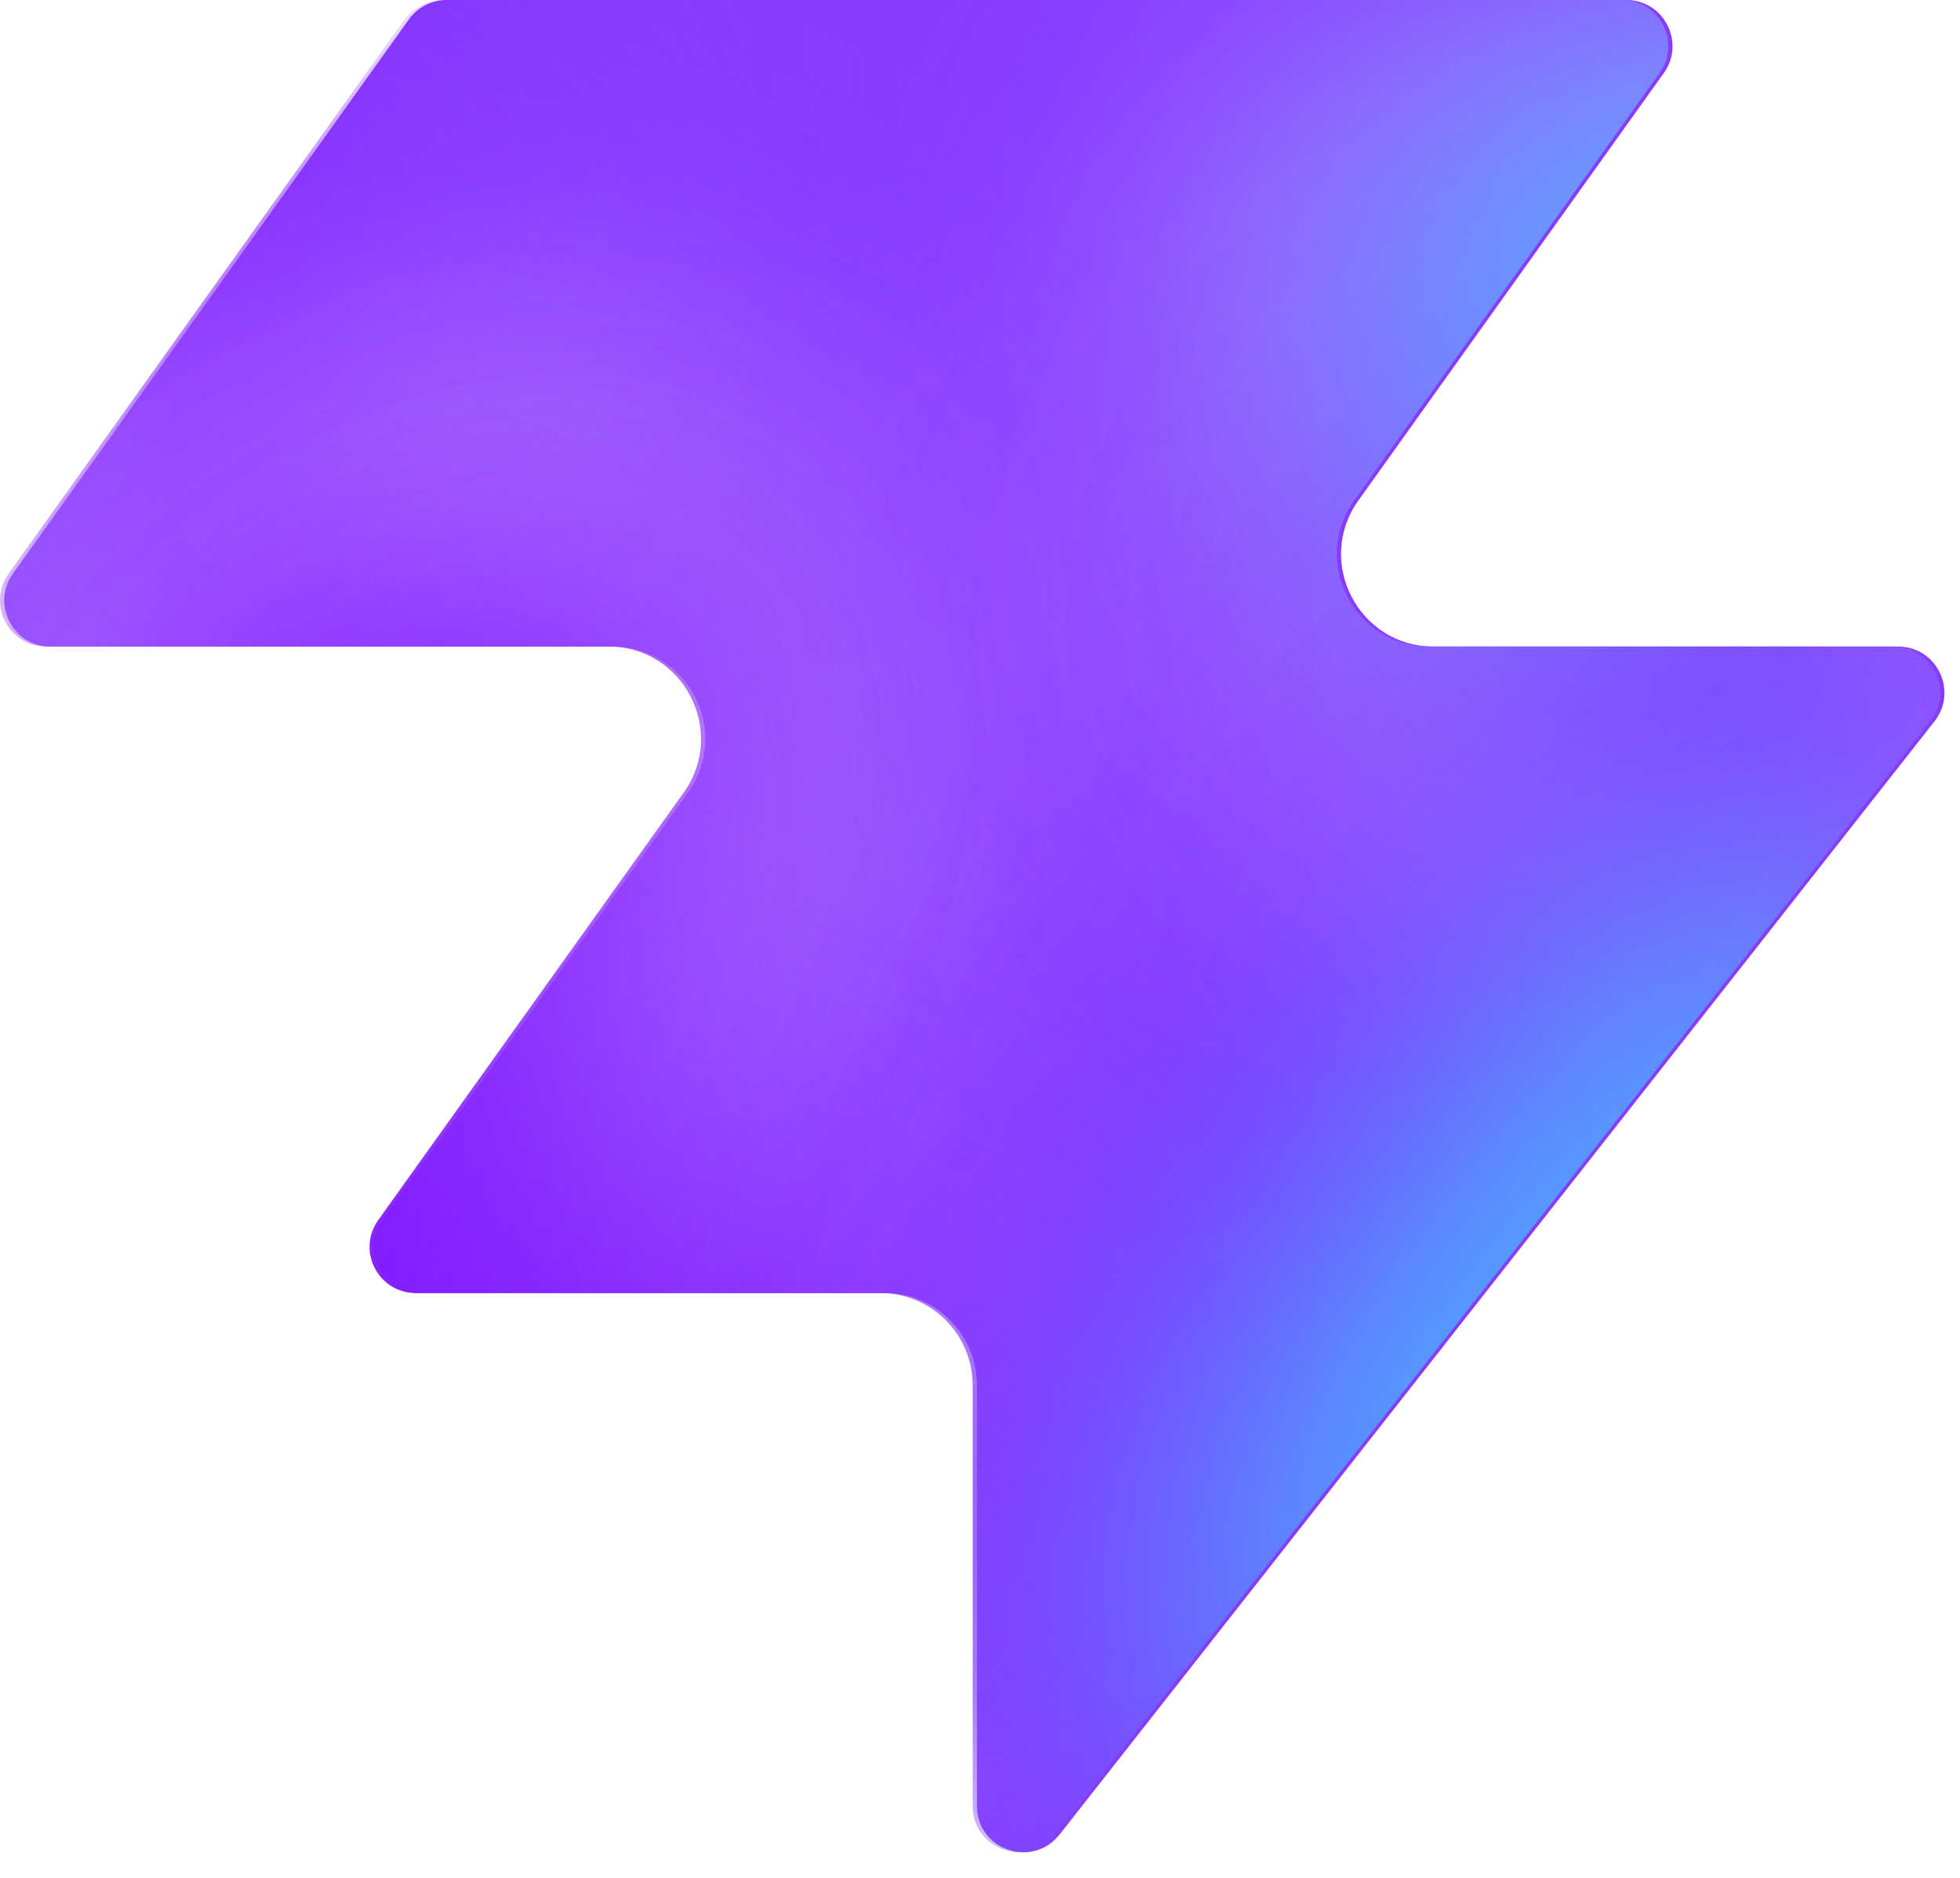
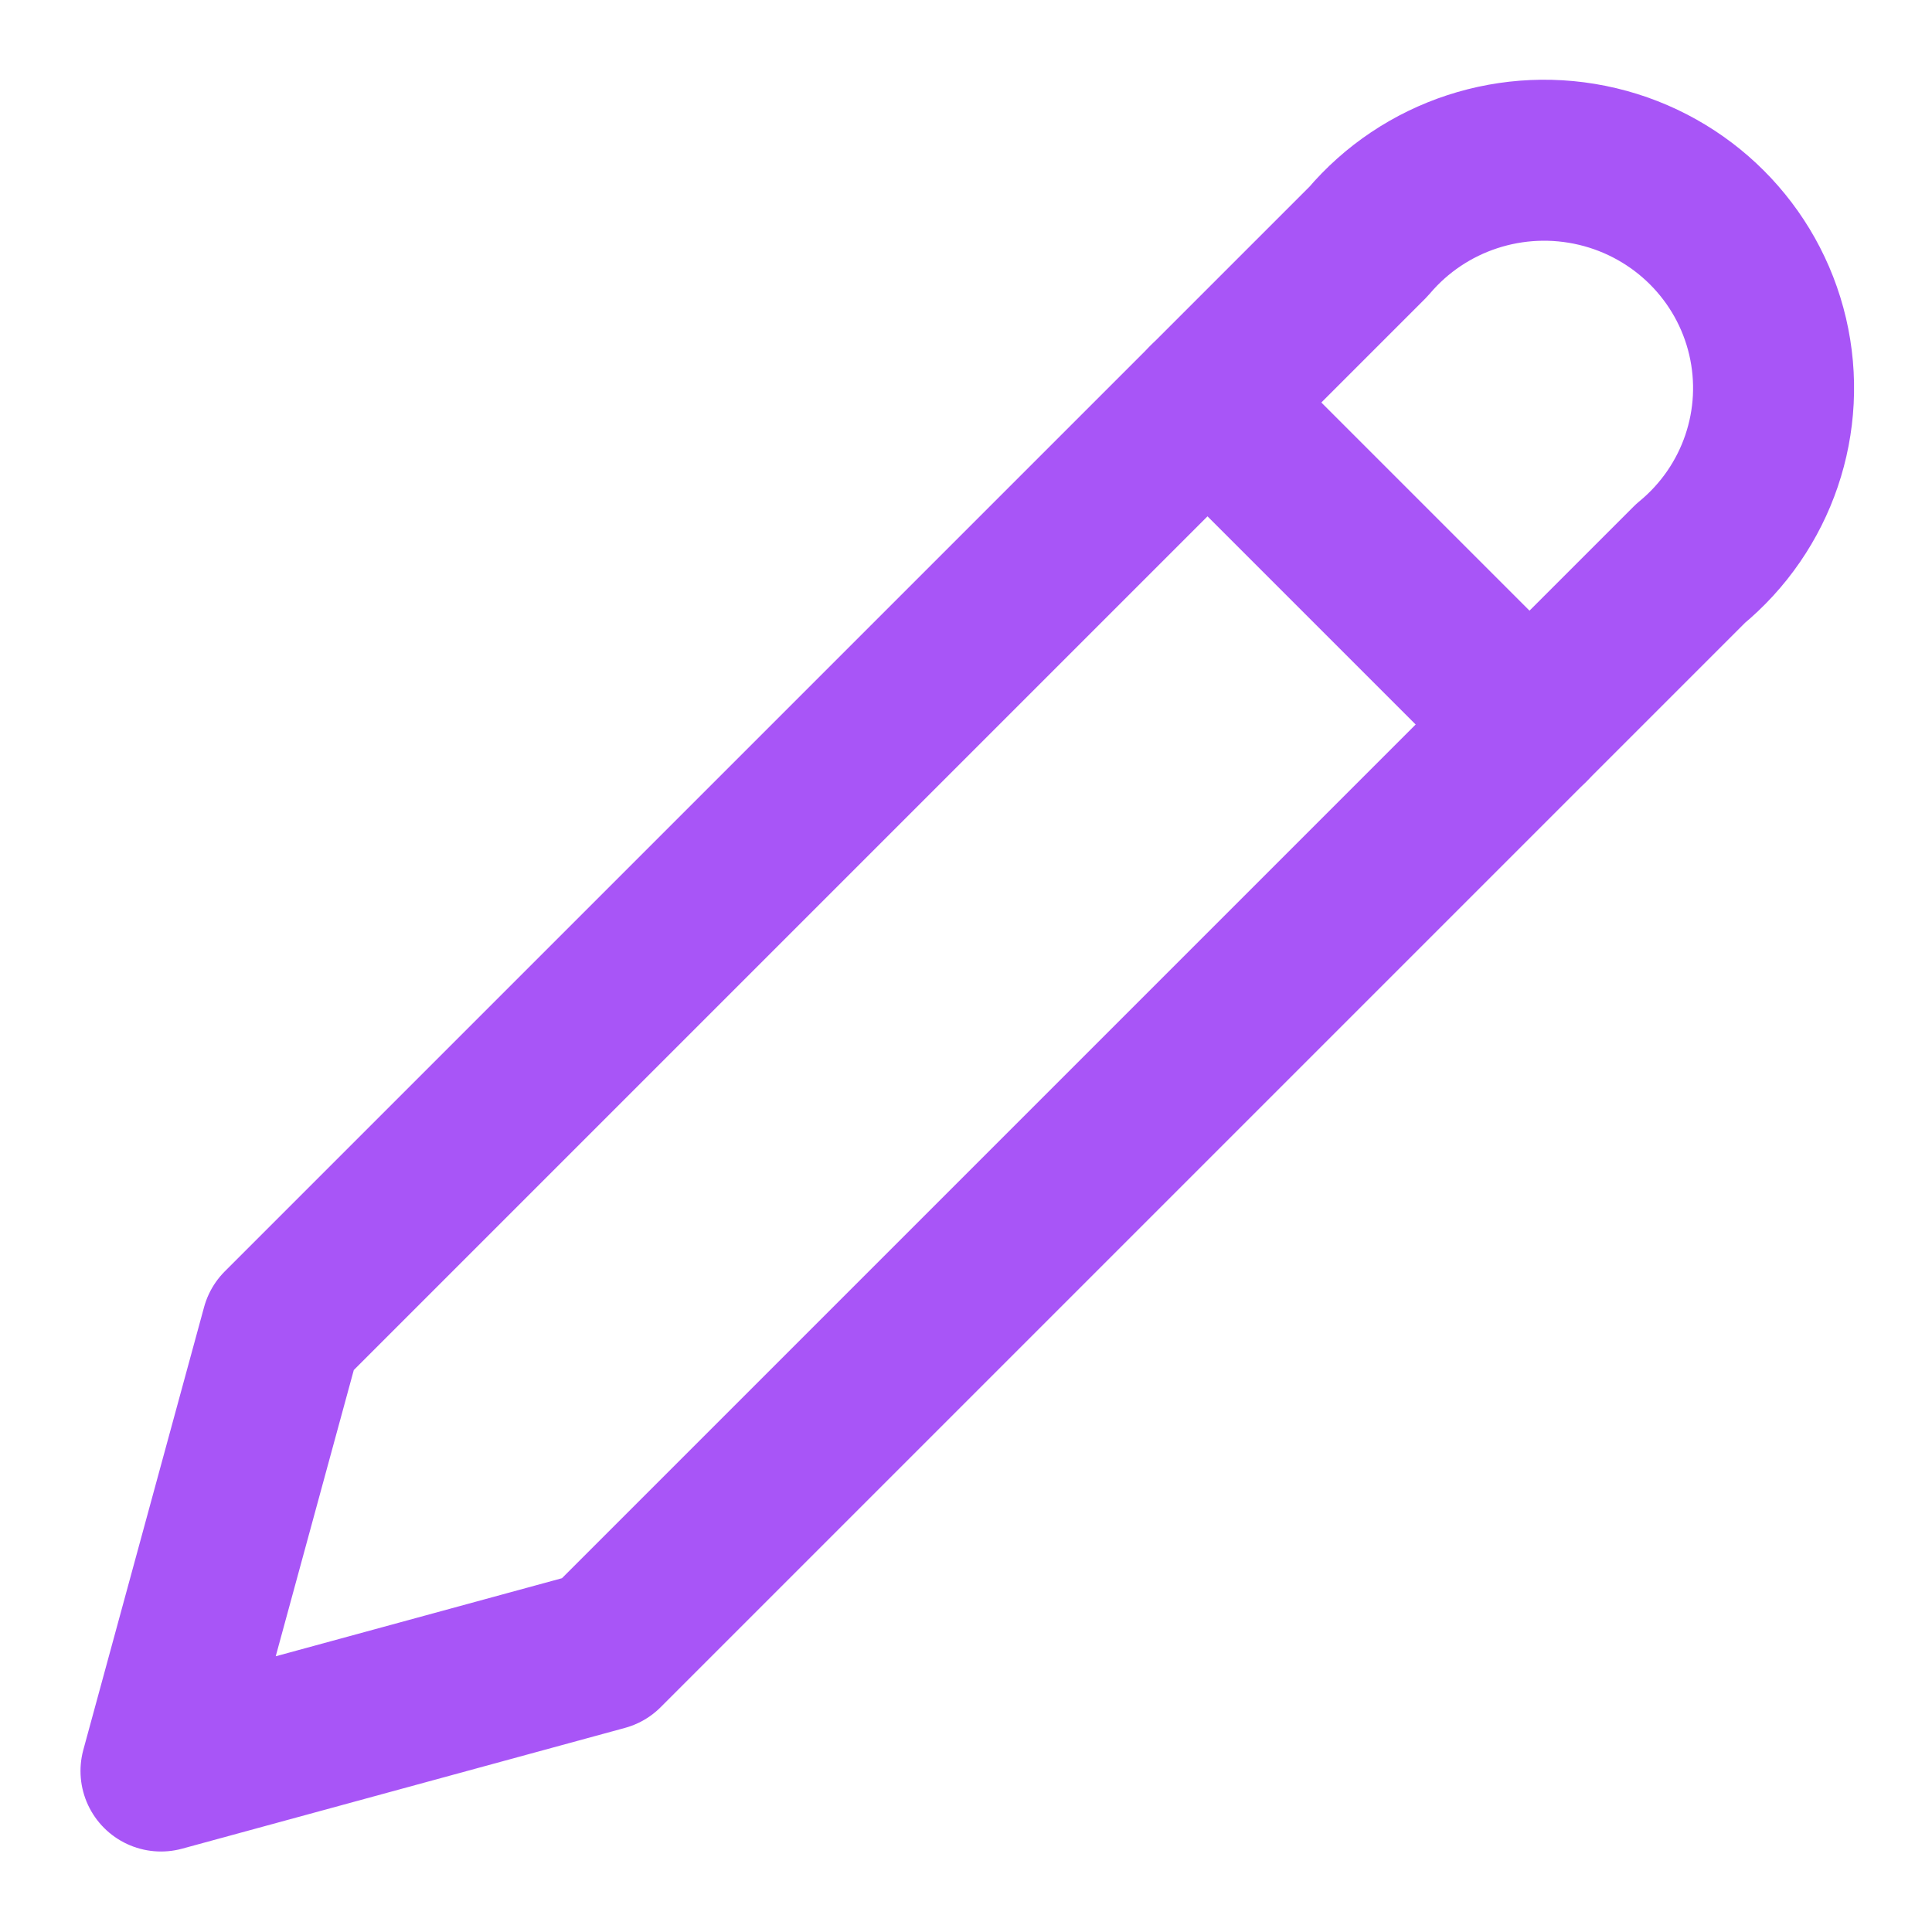
- <svg xmlns="http://www.w3.org/2000/svg" width="48" height="46" fill="none" viewBox="0 0 48 46">
-   <path fill="#863bff" d="M25.946 44.938c-.664.845-2.021.375-2.021-.698V33.937a2.26 2.26 0 0 0-2.262-2.262H10.287c-.92 0-1.456-1.04-.92-1.788l7.48-10.471c1.07-1.497 0-3.578-1.842-3.578H1.237c-.92 0-1.456-1.04-.92-1.788L10.013.474c.214-.297.556-.474.92-.474h28.894c.92 0 1.456 1.04.92 1.788l-7.48 10.471c-1.07 1.498 0 3.579 1.842 3.579h11.377c.943 0 1.473 1.088.89 1.83L25.947 44.94z" style="fill:#863bff;fill:color(display-p3 .525 .23 1);fill-opacity:1" />
-   <mask id="a" width="48" height="46" x="0" y="0" maskUnits="userSpaceOnUse" style="mask-type:alpha">
-     <path fill="#000" d="M25.842 44.938c-.664.844-2.021.375-2.021-.698V33.937a2.26 2.26 0 0 0-2.262-2.262H10.183c-.92 0-1.456-1.04-.92-1.788l7.48-10.471c1.07-1.498 0-3.579-1.842-3.579H1.133c-.92 0-1.456-1.04-.92-1.787L9.91.473c.214-.297.556-.474.92-.474h28.894c.92 0 1.456 1.04.92 1.788l-7.48 10.471c-1.07 1.498 0 3.578 1.842 3.578h11.377c.943 0 1.473 1.088.89 1.832L25.843 44.94z" style="fill:#000;fill-opacity:1" />
-   </mask>
-   <g mask="url(#a)">
-     <g filter="url(#b)">
-       <ellipse cx="5.508" cy="14.704" fill="#ede6ff" rx="5.508" ry="14.704" style="fill:#ede6ff;fill:color(display-p3 .927 .903 1);fill-opacity:1" transform="matrix(.00324 1 1 -.00324 -4.47 31.516)" />
-     </g>
-     <g filter="url(#c)">
-       <ellipse cx="10.399" cy="29.851" fill="#ede6ff" rx="10.399" ry="29.851" style="fill:#ede6ff;fill:color(display-p3 .927 .903 1);fill-opacity:1" transform="matrix(.00324 1 1 -.00324 -39.328 7.883)" />
-     </g>
-     <g filter="url(#d)">
-       <ellipse cx="5.508" cy="30.487" fill="#7e14ff" rx="5.508" ry="30.487" style="fill:#7e14ff;fill:color(display-p3 .492 .077 1);fill-opacity:1" transform="rotate(89.814 -25.913 -14.639)scale(1 -1)" />
-     </g>
-     <g filter="url(#e)">
-       <ellipse cx="5.508" cy="30.599" fill="#7e14ff" rx="5.508" ry="30.599" style="fill:#7e14ff;fill:color(display-p3 .492 .077 1);fill-opacity:1" transform="rotate(89.814 -32.644 -3.334)scale(1 -1)" />
-     </g>
-     <g filter="url(#f)">
-       <ellipse cx="5.508" cy="30.599" fill="#7e14ff" rx="5.508" ry="30.599" style="fill:#7e14ff;fill:color(display-p3 .492 .077 1);fill-opacity:1" transform="matrix(.00324 1 1 -.00324 -34.34 30.47)" />
-     </g>
-     <g filter="url(#g)">
-       <ellipse cx="14.072" cy="22.078" fill="#ede6ff" rx="14.072" ry="22.078" style="fill:#ede6ff;fill:color(display-p3 .927 .903 1);fill-opacity:1" transform="rotate(93.35 24.506 48.493)scale(-1 1)" />
-     </g>
-     <g filter="url(#h)">
-       <ellipse cx="3.47" cy="21.501" fill="#7e14ff" rx="3.47" ry="21.501" style="fill:#7e14ff;fill:color(display-p3 .492 .077 1);fill-opacity:1" transform="rotate(89.009 28.708 47.59)scale(-1 1)" />
-     </g>
-     <g filter="url(#i)">
-       <ellipse cx="3.47" cy="21.501" fill="#7e14ff" rx="3.47" ry="21.501" style="fill:#7e14ff;fill:color(display-p3 .492 .077 1);fill-opacity:1" transform="rotate(89.009 28.708 47.59)scale(-1 1)" />
-     </g>
-     <g filter="url(#j)">
-       <ellipse cx=".387" cy="8.972" fill="#7e14ff" rx="4.407" ry="29.108" style="fill:#7e14ff;fill:color(display-p3 .492 .077 1);fill-opacity:1" transform="rotate(39.51 .387 8.972)" />
-     </g>
-     <g filter="url(#k)">
-       <ellipse cx="47.523" cy="-6.092" fill="#7e14ff" rx="4.407" ry="29.108" style="fill:#7e14ff;fill:color(display-p3 .492 .077 1);fill-opacity:1" transform="rotate(37.892 47.523 -6.092)" />
-     </g>
-     <g filter="url(#l)">
-       <ellipse cx="41.412" cy="6.333" fill="#47bfff" rx="5.971" ry="9.665" style="fill:#47bfff;fill:color(display-p3 .28 .748 1);fill-opacity:1" transform="rotate(37.892 41.412 6.333)" />
-     </g>
-     <g filter="url(#m)">
-       <ellipse cx="-1.879" cy="38.332" fill="#7e14ff" rx="4.407" ry="29.108" style="fill:#7e14ff;fill:color(display-p3 .492 .077 1);fill-opacity:1" transform="rotate(37.892 -1.88 38.332)" />
-     </g>
-     <g filter="url(#n)">
-       <ellipse cx="-1.879" cy="38.332" fill="#7e14ff" rx="4.407" ry="29.108" style="fill:#7e14ff;fill:color(display-p3 .492 .077 1);fill-opacity:1" transform="rotate(37.892 -1.88 38.332)" />
-     </g>
-     <g filter="url(#o)">
-       <ellipse cx="35.651" cy="29.907" fill="#7e14ff" rx="4.407" ry="29.108" style="fill:#7e14ff;fill:color(display-p3 .492 .077 1);fill-opacity:1" transform="rotate(37.892 35.651 29.907)" />
-     </g>
-     <g filter="url(#p)">
-       <ellipse cx="38.418" cy="32.4" fill="#47bfff" rx="5.971" ry="15.297" style="fill:#47bfff;fill:color(display-p3 .28 .748 1);fill-opacity:1" transform="rotate(37.892 38.418 32.4)" />
-     </g>
-   </g>
-   <defs>
-     <filter id="b" width="60.045" height="41.654" x="-19.77" y="16.149" color-interpolation-filters="sRGB" filterUnits="userSpaceOnUse">
-       <feFlood flood-opacity="0" result="BackgroundImageFix" />
-       <feBlend in="SourceGraphic" in2="BackgroundImageFix" result="shape" />
-       <feGaussianBlur result="effect1_foregroundBlur_2002_17158" stdDeviation="7.659" />
-     </filter>
-     <filter id="c" width="90.34" height="51.437" x="-54.613" y="-7.533" color-interpolation-filters="sRGB" filterUnits="userSpaceOnUse">
-       <feFlood flood-opacity="0" result="BackgroundImageFix" />
-       <feBlend in="SourceGraphic" in2="BackgroundImageFix" result="shape" />
-       <feGaussianBlur result="effect1_foregroundBlur_2002_17158" stdDeviation="7.659" />
-     </filter>
-     <filter id="d" width="79.355" height="29.4" x="-49.64" y="2.03" color-interpolation-filters="sRGB" filterUnits="userSpaceOnUse">
-       <feFlood flood-opacity="0" result="BackgroundImageFix" />
-       <feBlend in="SourceGraphic" in2="BackgroundImageFix" result="shape" />
-       <feGaussianBlur result="effect1_foregroundBlur_2002_17158" stdDeviation="4.596" />
-     </filter>
-     <filter id="e" width="79.579" height="29.4" x="-45.045" y="20.029" color-interpolation-filters="sRGB" filterUnits="userSpaceOnUse">
-       <feFlood flood-opacity="0" result="BackgroundImageFix" />
-       <feBlend in="SourceGraphic" in2="BackgroundImageFix" result="shape" />
-       <feGaussianBlur result="effect1_foregroundBlur_2002_17158" stdDeviation="4.596" />
-     </filter>
-     <filter id="f" width="79.579" height="29.4" x="-43.513" y="21.178" color-interpolation-filters="sRGB" filterUnits="userSpaceOnUse">
-       <feFlood flood-opacity="0" result="BackgroundImageFix" />
-       <feBlend in="SourceGraphic" in2="BackgroundImageFix" result="shape" />
-       <feGaussianBlur result="effect1_foregroundBlur_2002_17158" stdDeviation="4.596" />
-     </filter>
-     <filter id="g" width="74.749" height="58.852" x="15.756" y="-17.901" color-interpolation-filters="sRGB" filterUnits="userSpaceOnUse">
-       <feFlood flood-opacity="0" result="BackgroundImageFix" />
-       <feBlend in="SourceGraphic" in2="BackgroundImageFix" result="shape" />
-       <feGaussianBlur result="effect1_foregroundBlur_2002_17158" stdDeviation="7.659" />
-     </filter>
-     <filter id="h" width="61.377" height="25.362" x="23.548" y="2.284" color-interpolation-filters="sRGB" filterUnits="userSpaceOnUse">
-       <feFlood flood-opacity="0" result="BackgroundImageFix" />
-       <feBlend in="SourceGraphic" in2="BackgroundImageFix" result="shape" />
-       <feGaussianBlur result="effect1_foregroundBlur_2002_17158" stdDeviation="4.596" />
-     </filter>
-     <filter id="i" width="61.377" height="25.362" x="23.548" y="2.284" color-interpolation-filters="sRGB" filterUnits="userSpaceOnUse">
-       <feFlood flood-opacity="0" result="BackgroundImageFix" />
-       <feBlend in="SourceGraphic" in2="BackgroundImageFix" result="shape" />
-       <feGaussianBlur result="effect1_foregroundBlur_2002_17158" stdDeviation="4.596" />
-     </filter>
-     <filter id="j" width="56.045" height="63.649" x="-27.636" y="-22.853" color-interpolation-filters="sRGB" filterUnits="userSpaceOnUse">
-       <feFlood flood-opacity="0" result="BackgroundImageFix" />
-       <feBlend in="SourceGraphic" in2="BackgroundImageFix" result="shape" />
-       <feGaussianBlur result="effect1_foregroundBlur_2002_17158" stdDeviation="4.596" />
-     </filter>
-     <filter id="k" width="54.814" height="64.646" x="20.116" y="-38.415" color-interpolation-filters="sRGB" filterUnits="userSpaceOnUse">
-       <feFlood flood-opacity="0" result="BackgroundImageFix" />
-       <feBlend in="SourceGraphic" in2="BackgroundImageFix" result="shape" />
-       <feGaussianBlur result="effect1_foregroundBlur_2002_17158" stdDeviation="4.596" />
-     </filter>
-     <filter id="l" width="33.541" height="35.313" x="24.641" y="-11.323" color-interpolation-filters="sRGB" filterUnits="userSpaceOnUse">
-       <feFlood flood-opacity="0" result="BackgroundImageFix" />
-       <feBlend in="SourceGraphic" in2="BackgroundImageFix" result="shape" />
-       <feGaussianBlur result="effect1_foregroundBlur_2002_17158" stdDeviation="4.596" />
-     </filter>
-     <filter id="m" width="54.814" height="64.646" x="-29.286" y="6.009" color-interpolation-filters="sRGB" filterUnits="userSpaceOnUse">
-       <feFlood flood-opacity="0" result="BackgroundImageFix" />
-       <feBlend in="SourceGraphic" in2="BackgroundImageFix" result="shape" />
-       <feGaussianBlur result="effect1_foregroundBlur_2002_17158" stdDeviation="4.596" />
-     </filter>
-     <filter id="n" width="54.814" height="64.646" x="-29.286" y="6.009" color-interpolation-filters="sRGB" filterUnits="userSpaceOnUse">
-       <feFlood flood-opacity="0" result="BackgroundImageFix" />
-       <feBlend in="SourceGraphic" in2="BackgroundImageFix" result="shape" />
-       <feGaussianBlur result="effect1_foregroundBlur_2002_17158" stdDeviation="4.596" />
-     </filter>
-     <filter id="o" width="54.814" height="64.646" x="8.244" y="-2.416" color-interpolation-filters="sRGB" filterUnits="userSpaceOnUse">
-       <feFlood flood-opacity="0" result="BackgroundImageFix" />
-       <feBlend in="SourceGraphic" in2="BackgroundImageFix" result="shape" />
-       <feGaussianBlur result="effect1_foregroundBlur_2002_17158" stdDeviation="4.596" />
-     </filter>
-     <filter id="p" width="39.409" height="43.623" x="18.713" y="10.588" color-interpolation-filters="sRGB" filterUnits="userSpaceOnUse">
-       <feFlood flood-opacity="0" result="BackgroundImageFix" />
-       <feBlend in="SourceGraphic" in2="BackgroundImageFix" result="shape" />
-       <feGaussianBlur result="effect1_foregroundBlur_2002_17158" stdDeviation="4.596" />
-     </filter>
-   </defs>
+ <svg xmlns="http://www.w3.org/2000/svg" viewBox="0 0 24 24" fill="none" stroke="#a855f7" stroke-width="2" stroke-linecap="round" stroke-linejoin="round">
+   <path d="M17 3a2.85 2.83 0 1 1 4 4L7.5 20.5 2 22l1.5-5.5Z" />
+   <path d="m15 5 4 4" />
</svg>
